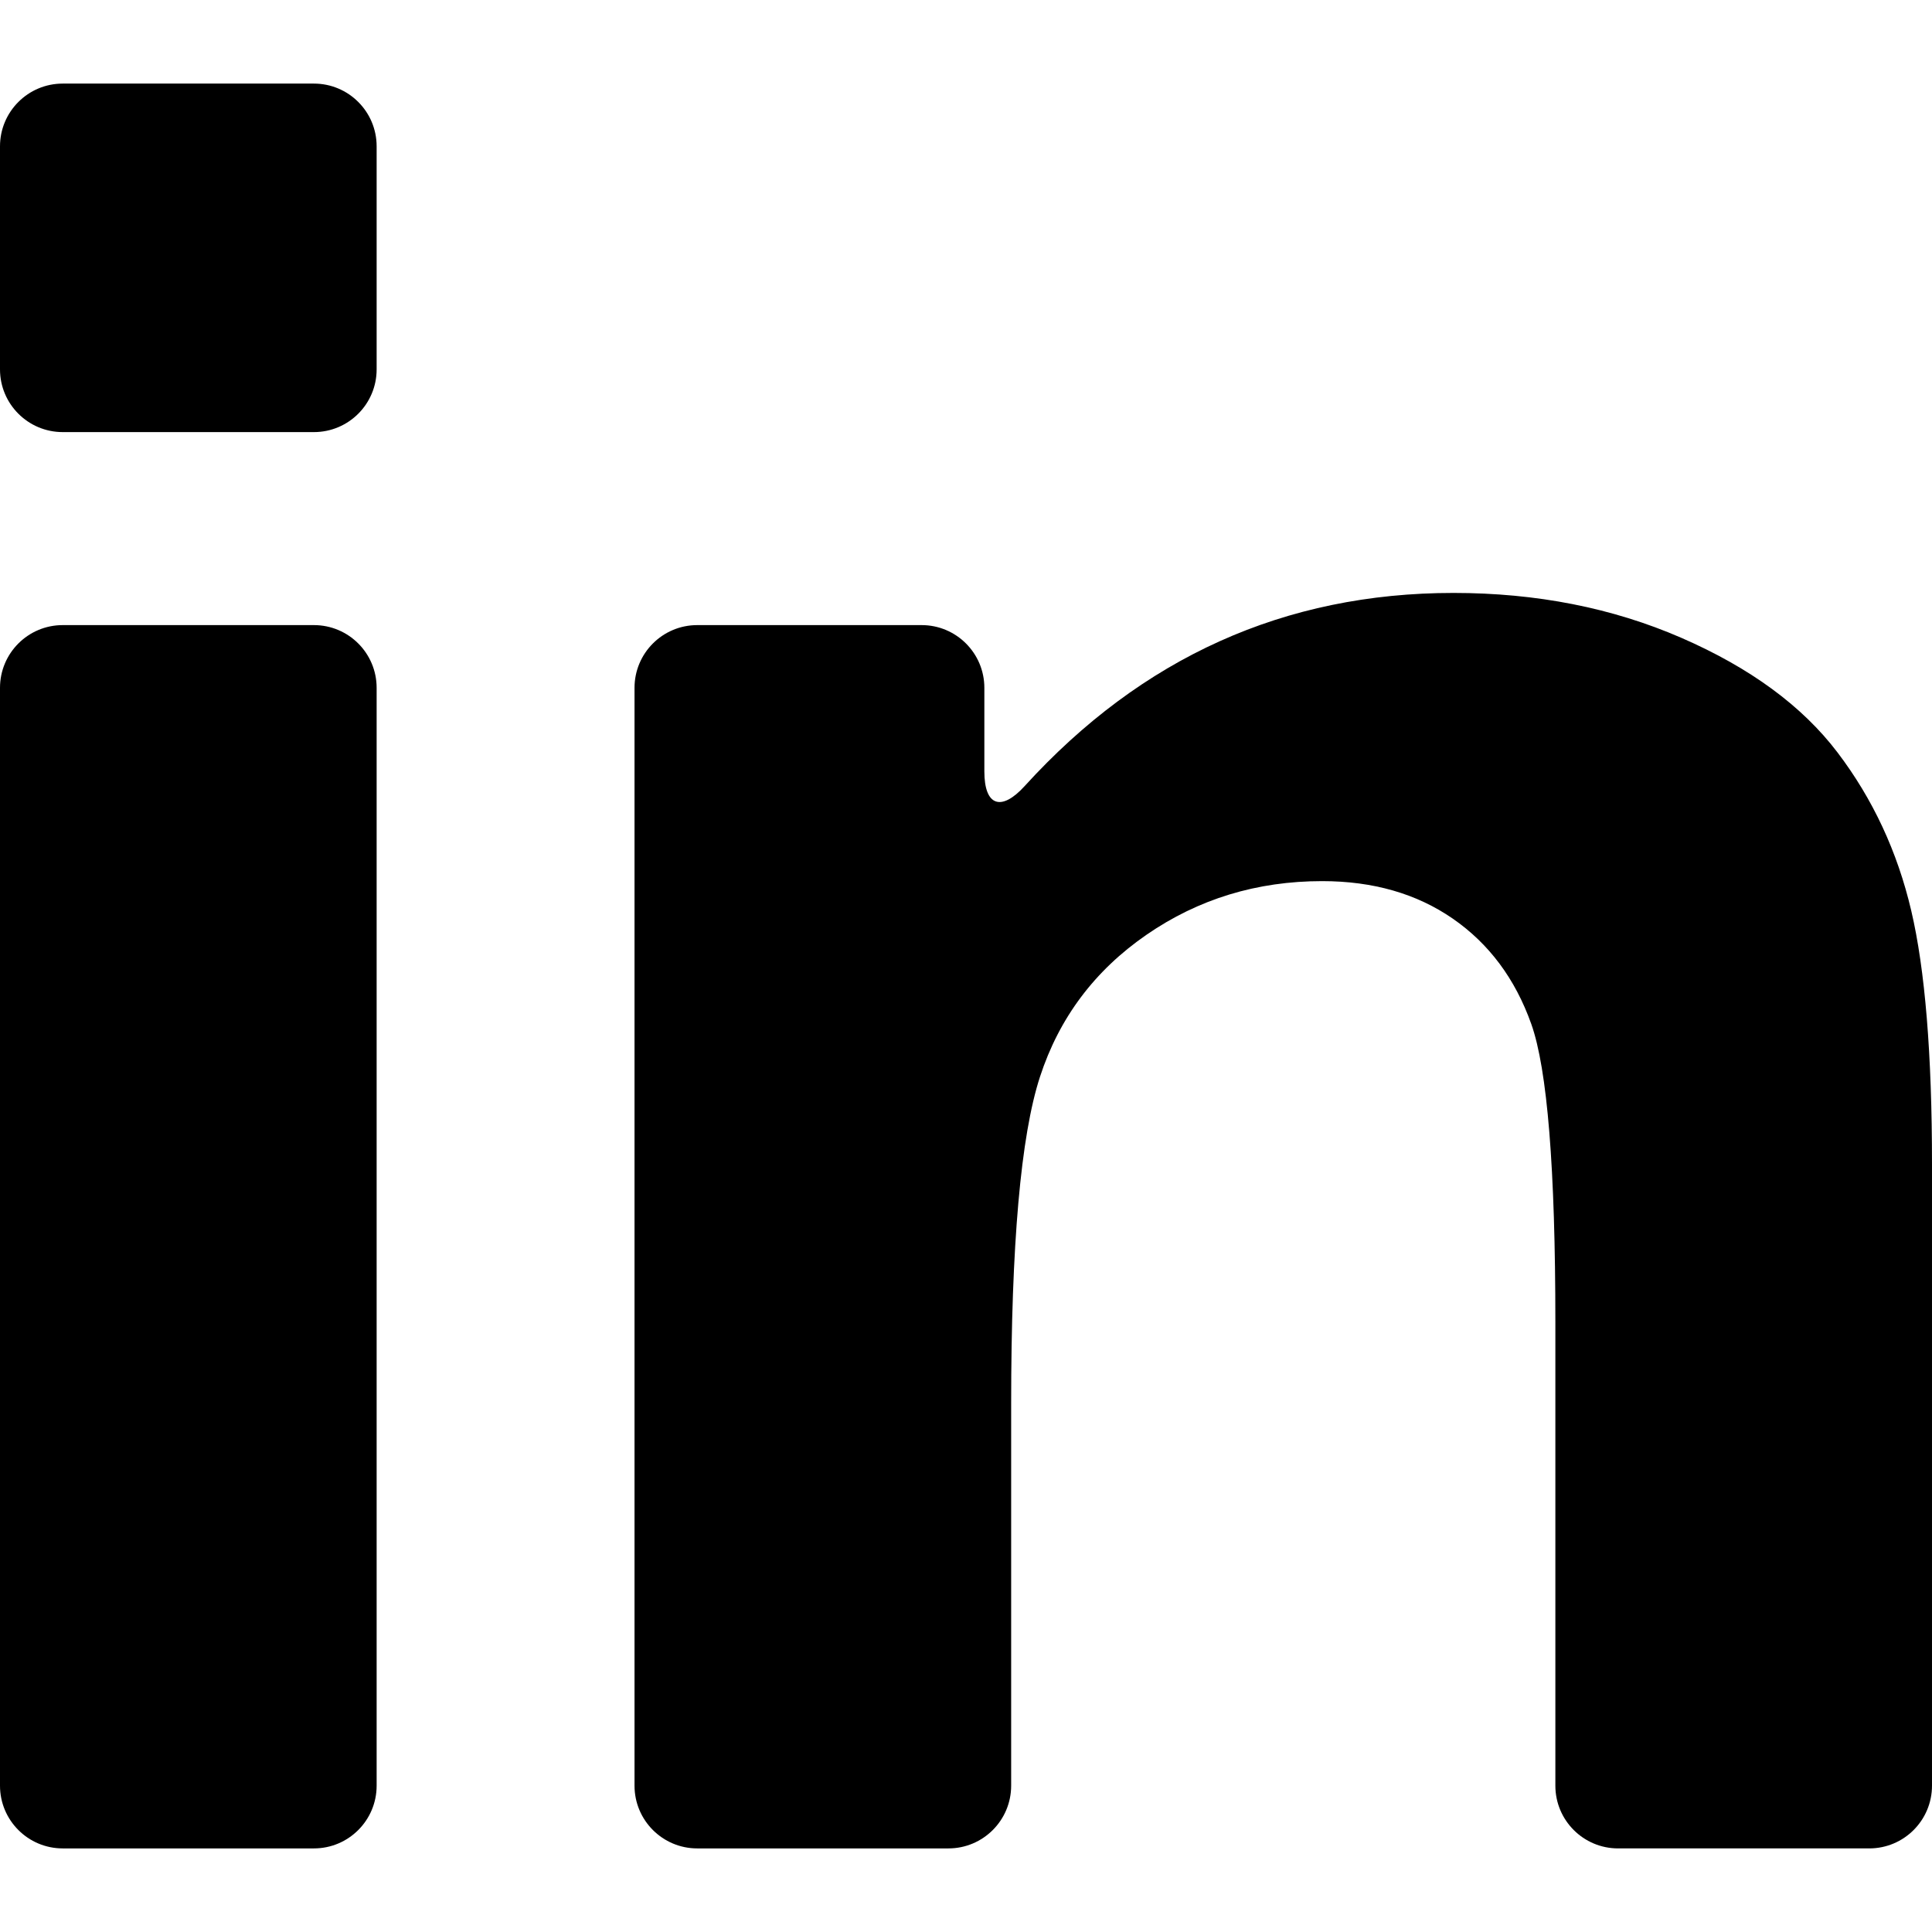
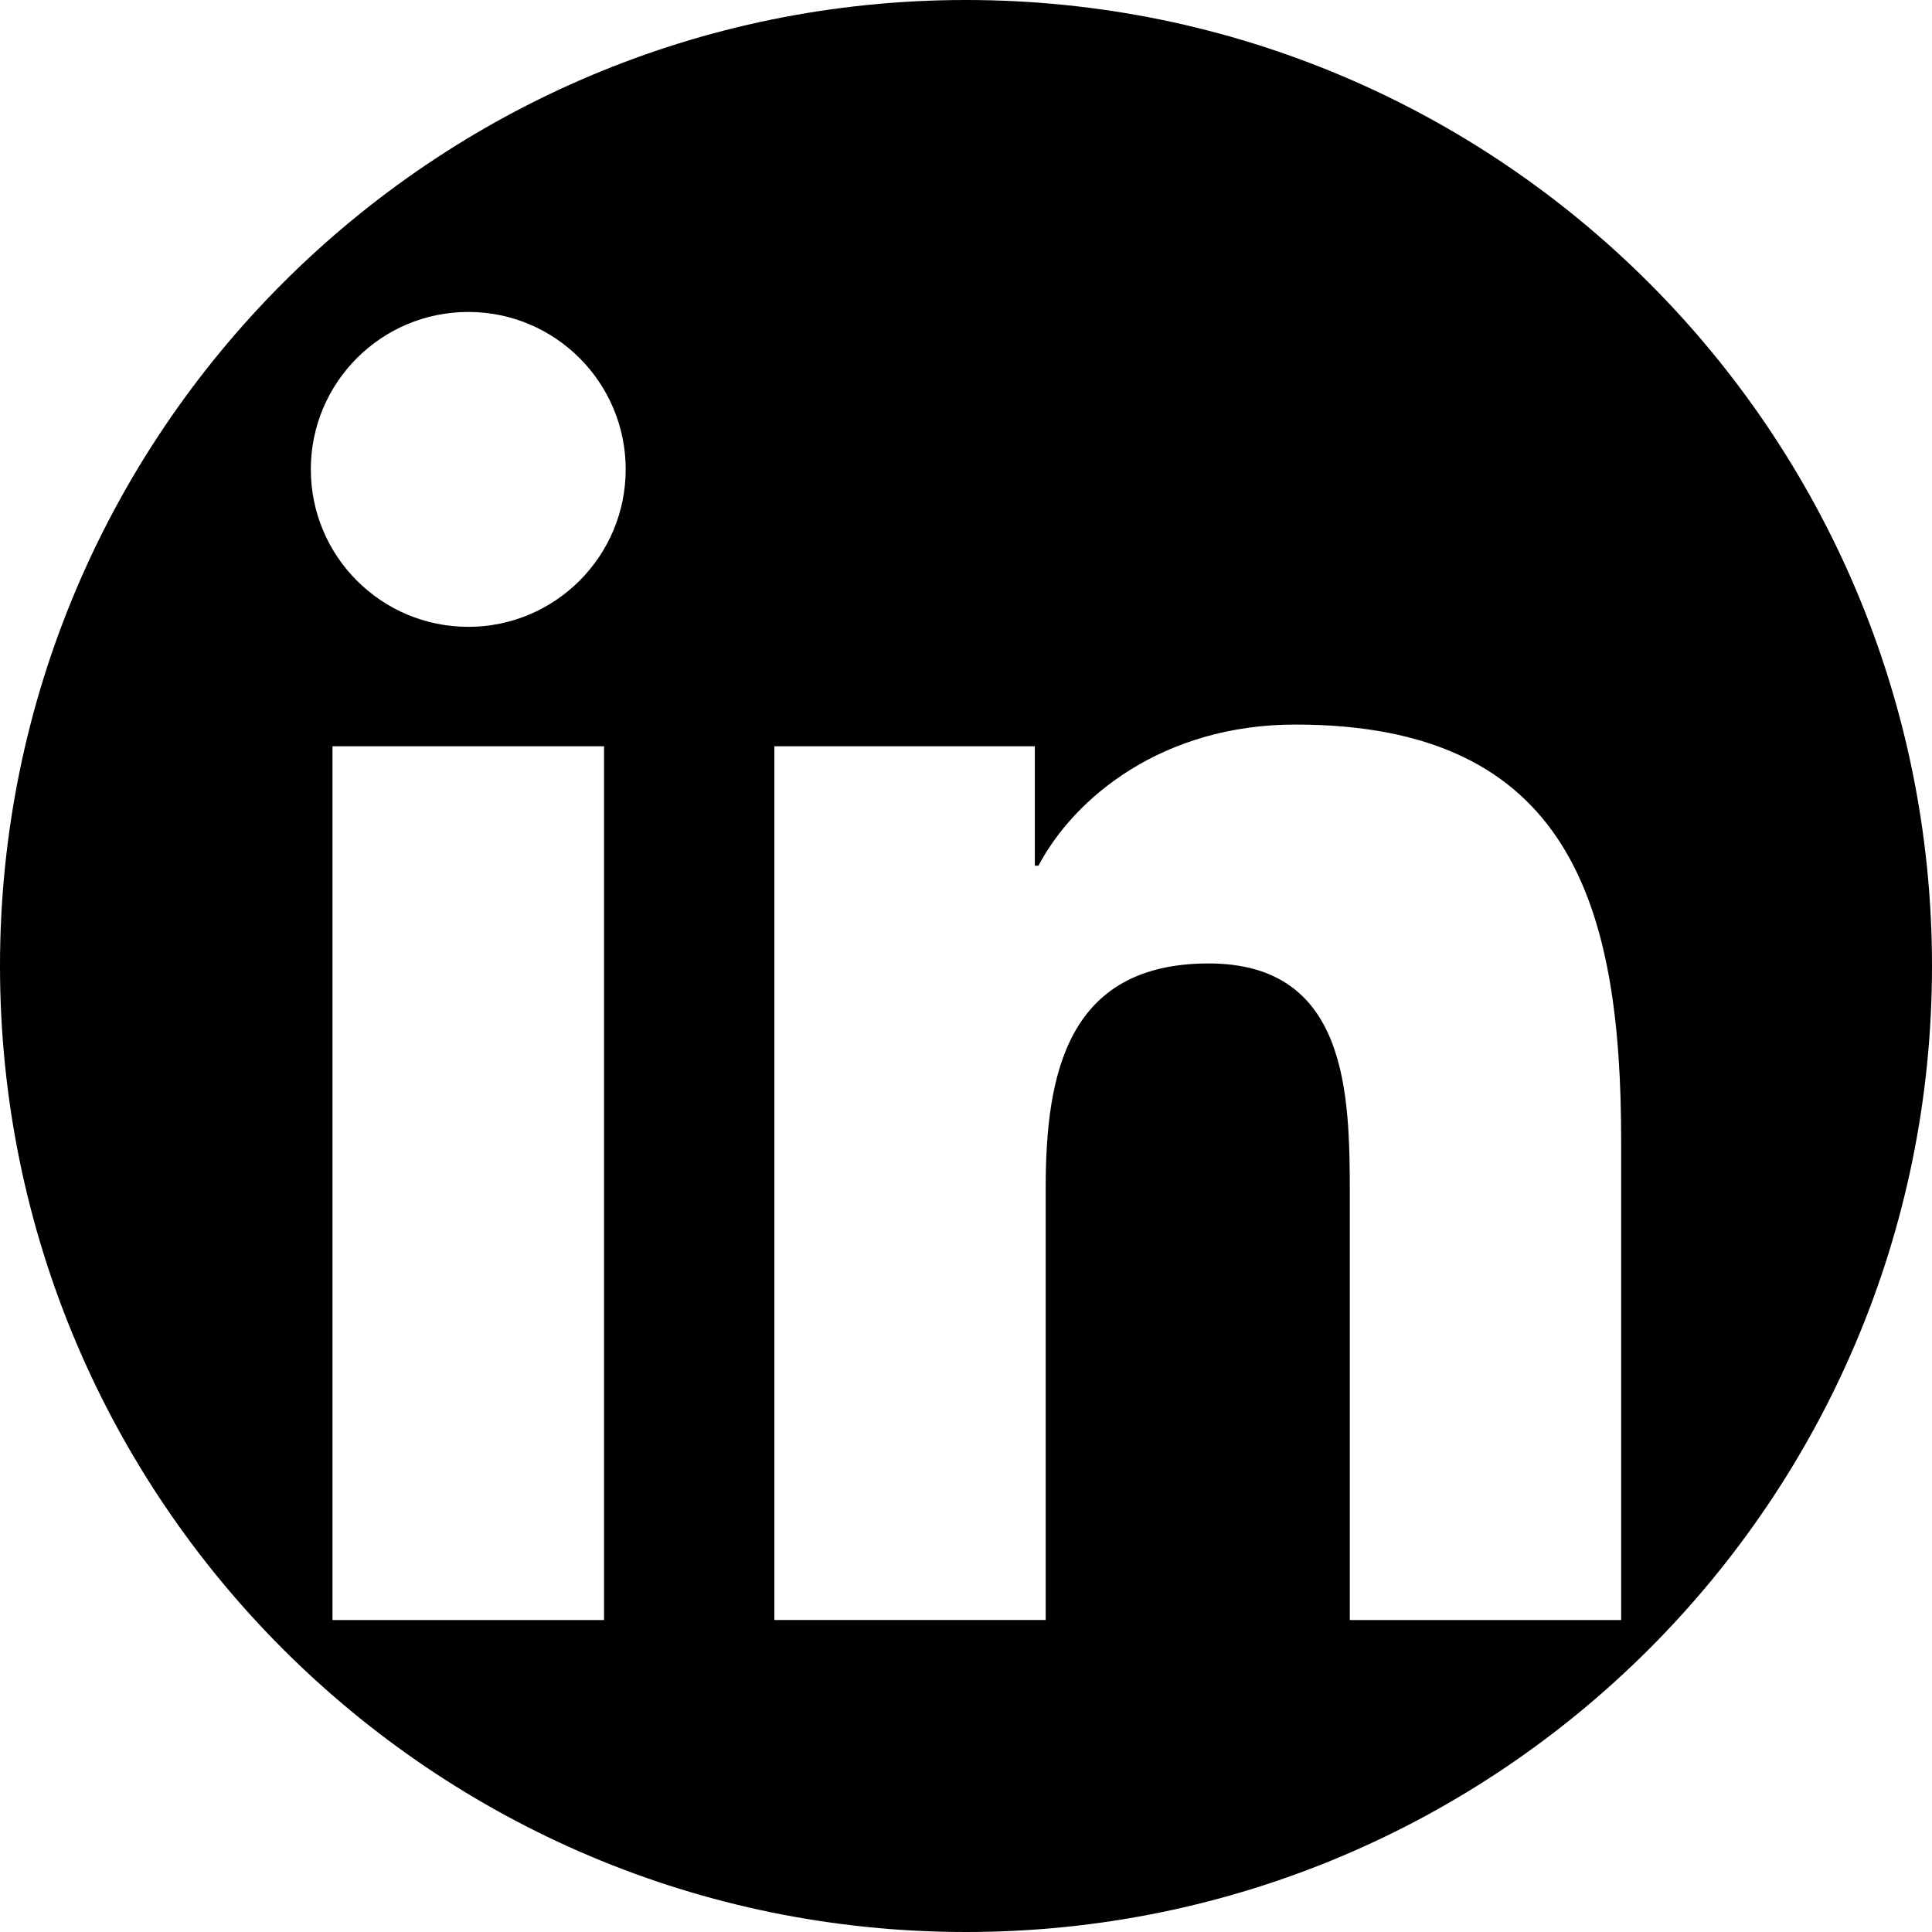
- <svg xmlns="http://www.w3.org/2000/svg" version="1.1" id="Capa_1" x="0px" y="0px" width="552.77px" height="552.77px" viewBox="0 0 552.77 552.77" style="enable-background:new 0 0 552.77 552.77;" xml:space="preserve">
+ <svg xmlns="http://www.w3.org/2000/svg" version="1.1" id="Capa_1" x="0px" y="0px" width="97.75px" height="97.75px" viewBox="0 0 97.75 97.75" style="enable-background:new 0 0 97.75 97.75;" xml:space="preserve">
  <g>
-     <g>
-       <path d="M17.95,528.854h71.861c9.914,0,17.95-8.037,17.95-17.951V196.8c0-9.915-8.036-17.95-17.95-17.95H17.95    C8.035,178.85,0,186.885,0,196.8v314.103C0,520.816,8.035,528.854,17.95,528.854z" />
-       <path d="M17.95,123.629h71.861c9.914,0,17.95-8.036,17.95-17.95V41.866c0-9.914-8.036-17.95-17.95-17.95H17.95    C8.035,23.916,0,31.952,0,41.866v63.813C0,115.593,8.035,123.629,17.95,123.629z" />
-       <path d="M525.732,215.282c-10.098-13.292-24.988-24.223-44.676-32.791c-19.688-8.562-41.42-12.846-65.197-12.846    c-48.268,0-89.168,18.421-122.699,55.27c-6.672,7.332-11.523,5.729-11.523-4.186V196.8c0-9.915-8.037-17.95-17.951-17.95h-64.192    c-9.915,0-17.95,8.035-17.95,17.95v314.103c0,9.914,8.036,17.951,17.95,17.951h71.861c9.915,0,17.95-8.037,17.95-17.951V401.666    c0-45.508,2.748-76.701,8.244-93.574c5.494-16.873,15.66-30.422,30.488-40.649c14.83-10.227,31.574-15.343,50.24-15.343    c14.572,0,27.037,3.58,37.393,10.741c10.355,7.16,17.834,17.19,22.436,30.104c4.604,12.912,6.904,41.354,6.904,85.33v132.627    c0,9.914,8.035,17.951,17.949,17.951h71.861c9.914,0,17.949-8.037,17.949-17.951V333.02c0-31.445-1.982-55.607-5.941-72.48    S535.836,228.581,525.732,215.282z" />
-     </g>
+     <path d="M48.875,0C21.882,0,0,21.882,0,48.875S21.882,97.75,48.875,97.75S97.75,75.868,97.75,48.875S75.868,0,48.875,0z    M30.562,81.966h-13.74V37.758h13.74V81.966z M23.695,31.715c-4.404,0-7.969-3.57-7.969-7.968c0.001-4.394,3.565-7.964,7.969-7.964   c4.392,0,7.962,3.57,7.962,7.964C31.657,28.146,28.086,31.715,23.695,31.715z M82.023,81.966H68.294V60.467   c0-5.127-0.095-11.721-7.142-11.721c-7.146,0-8.245,5.584-8.245,11.35v21.869H39.179V37.758h13.178v6.041h0.185   c1.835-3.476,6.315-7.14,13-7.14c13.913,0,16.481,9.156,16.481,21.059V81.966z" />
  </g>
  <g>
</g>
  <g>
</g>
  <g>
</g>
  <g>
</g>
  <g>
</g>
  <g>
</g>
  <g>
</g>
  <g>
</g>
  <g>
</g>
  <g>
</g>
  <g>
</g>
  <g>
</g>
  <g>
</g>
  <g>
</g>
  <g>
</g>
</svg>
